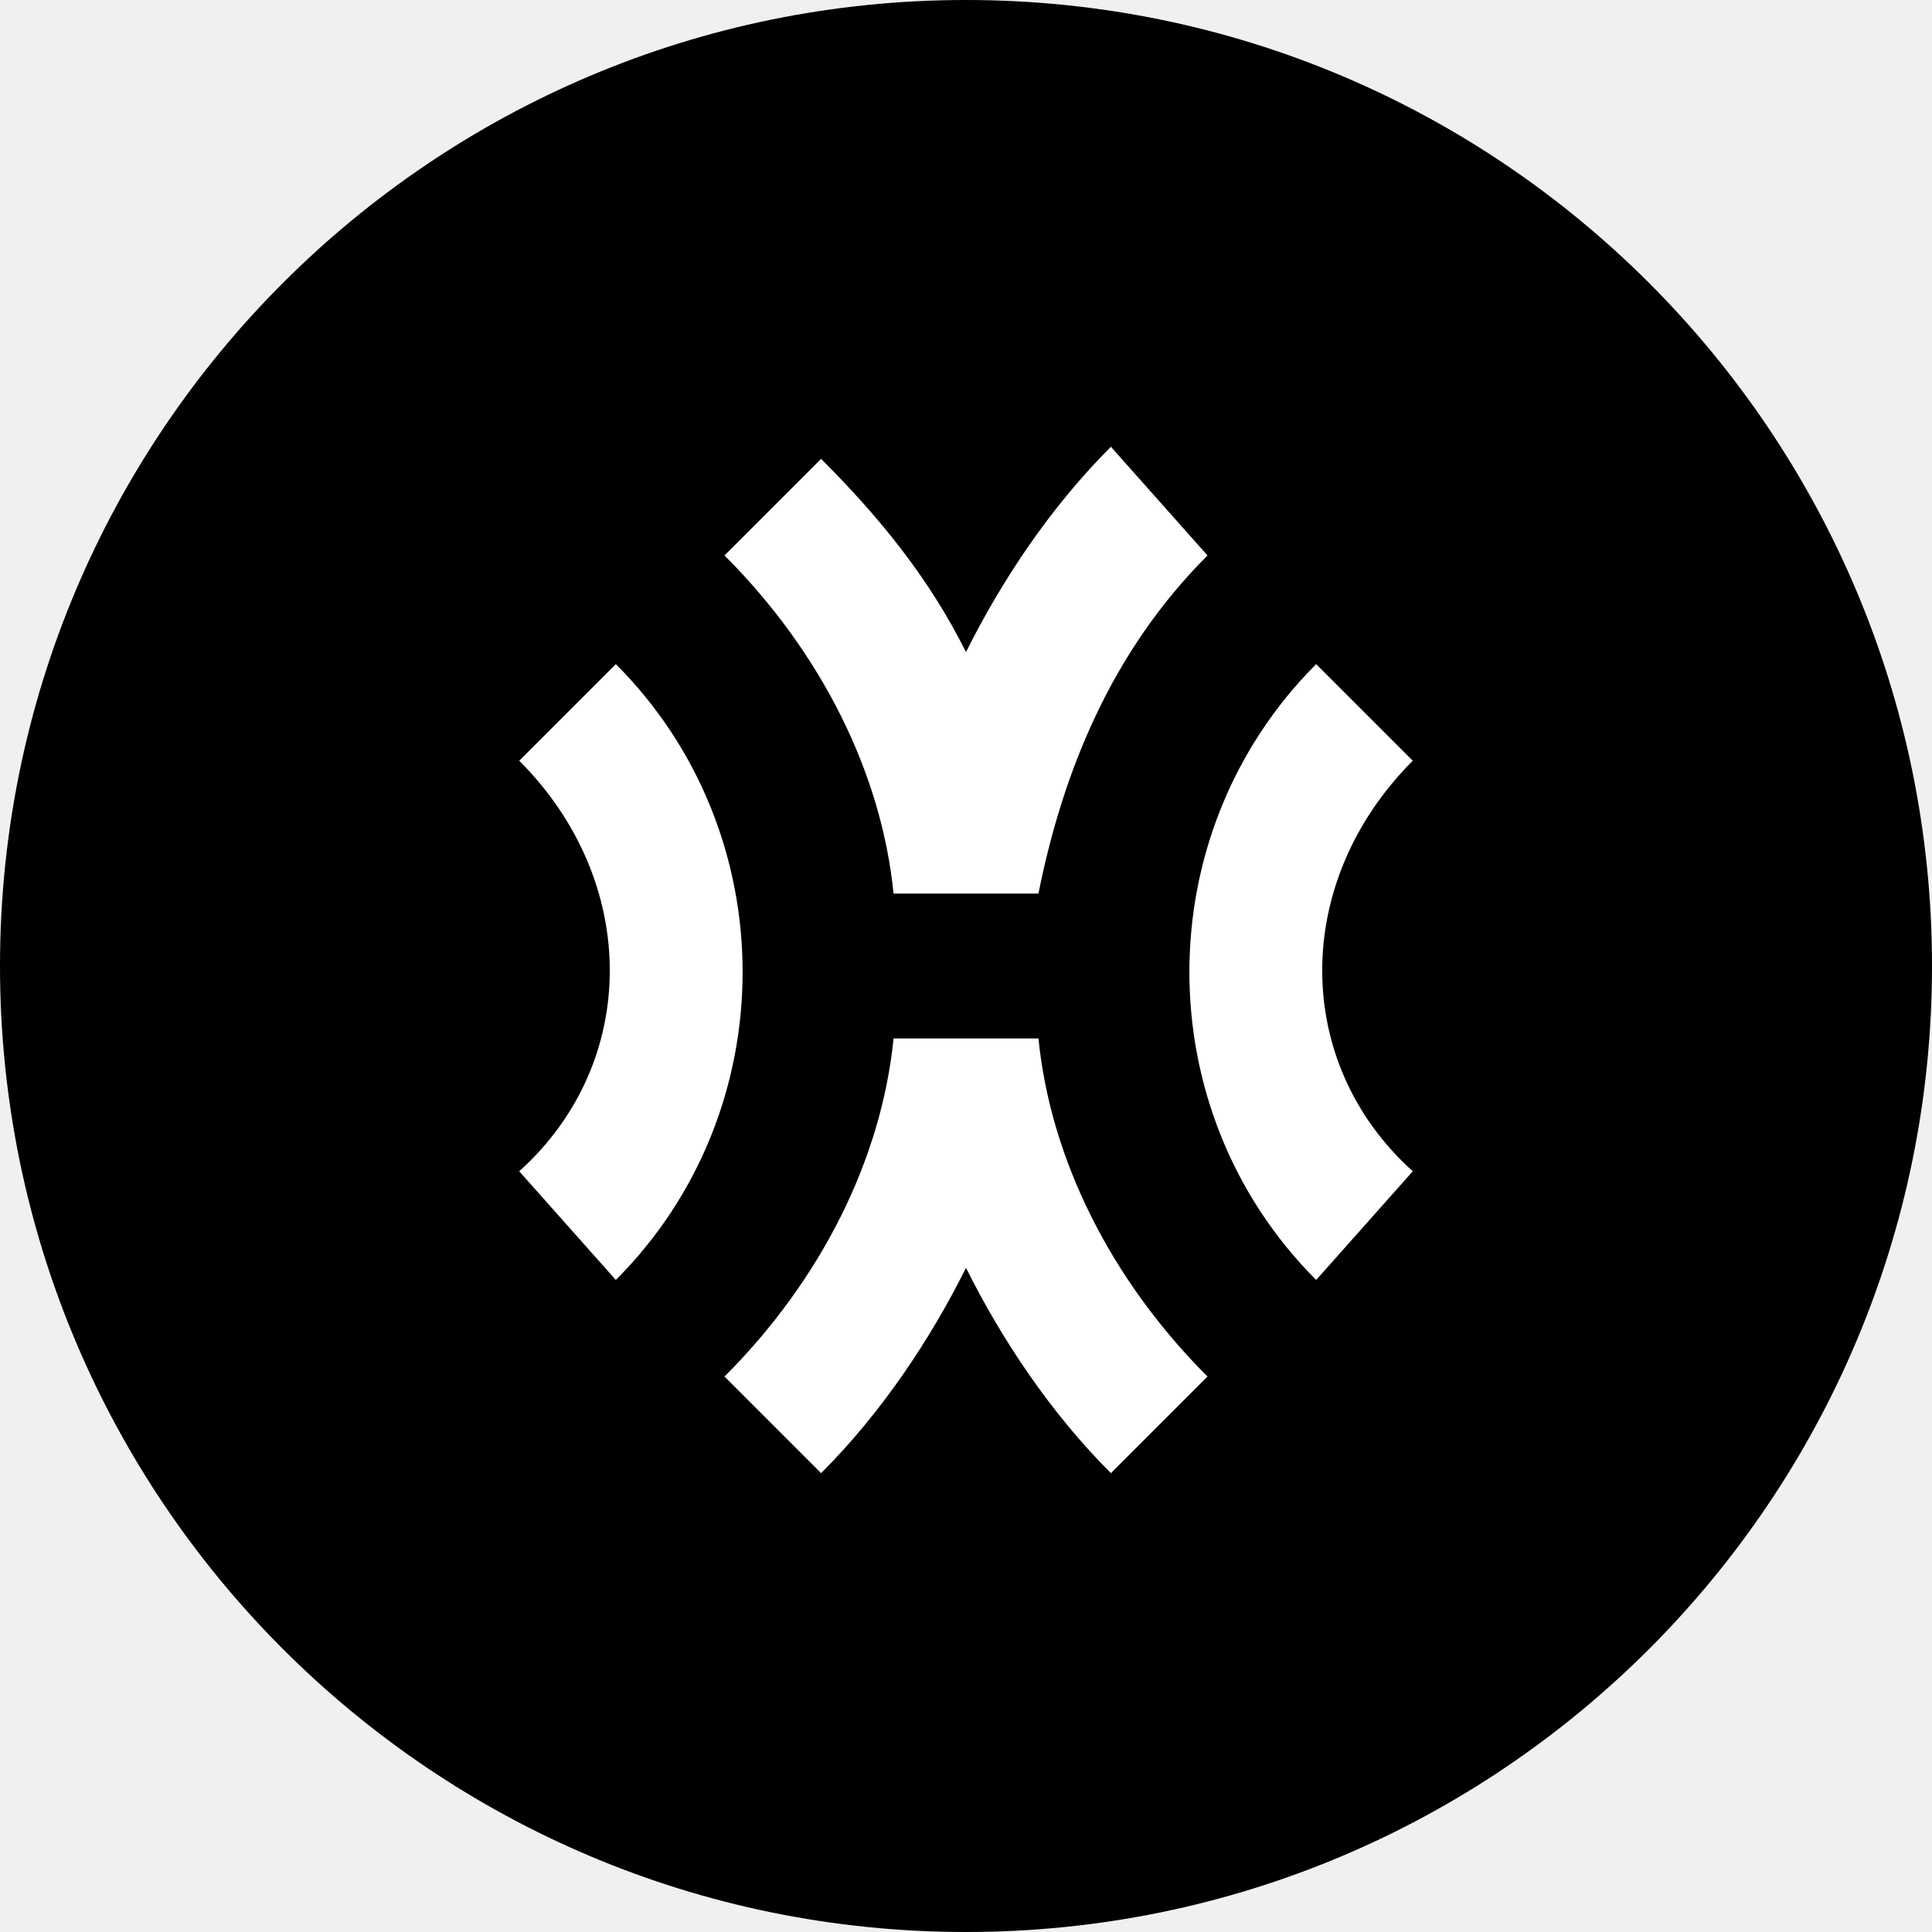
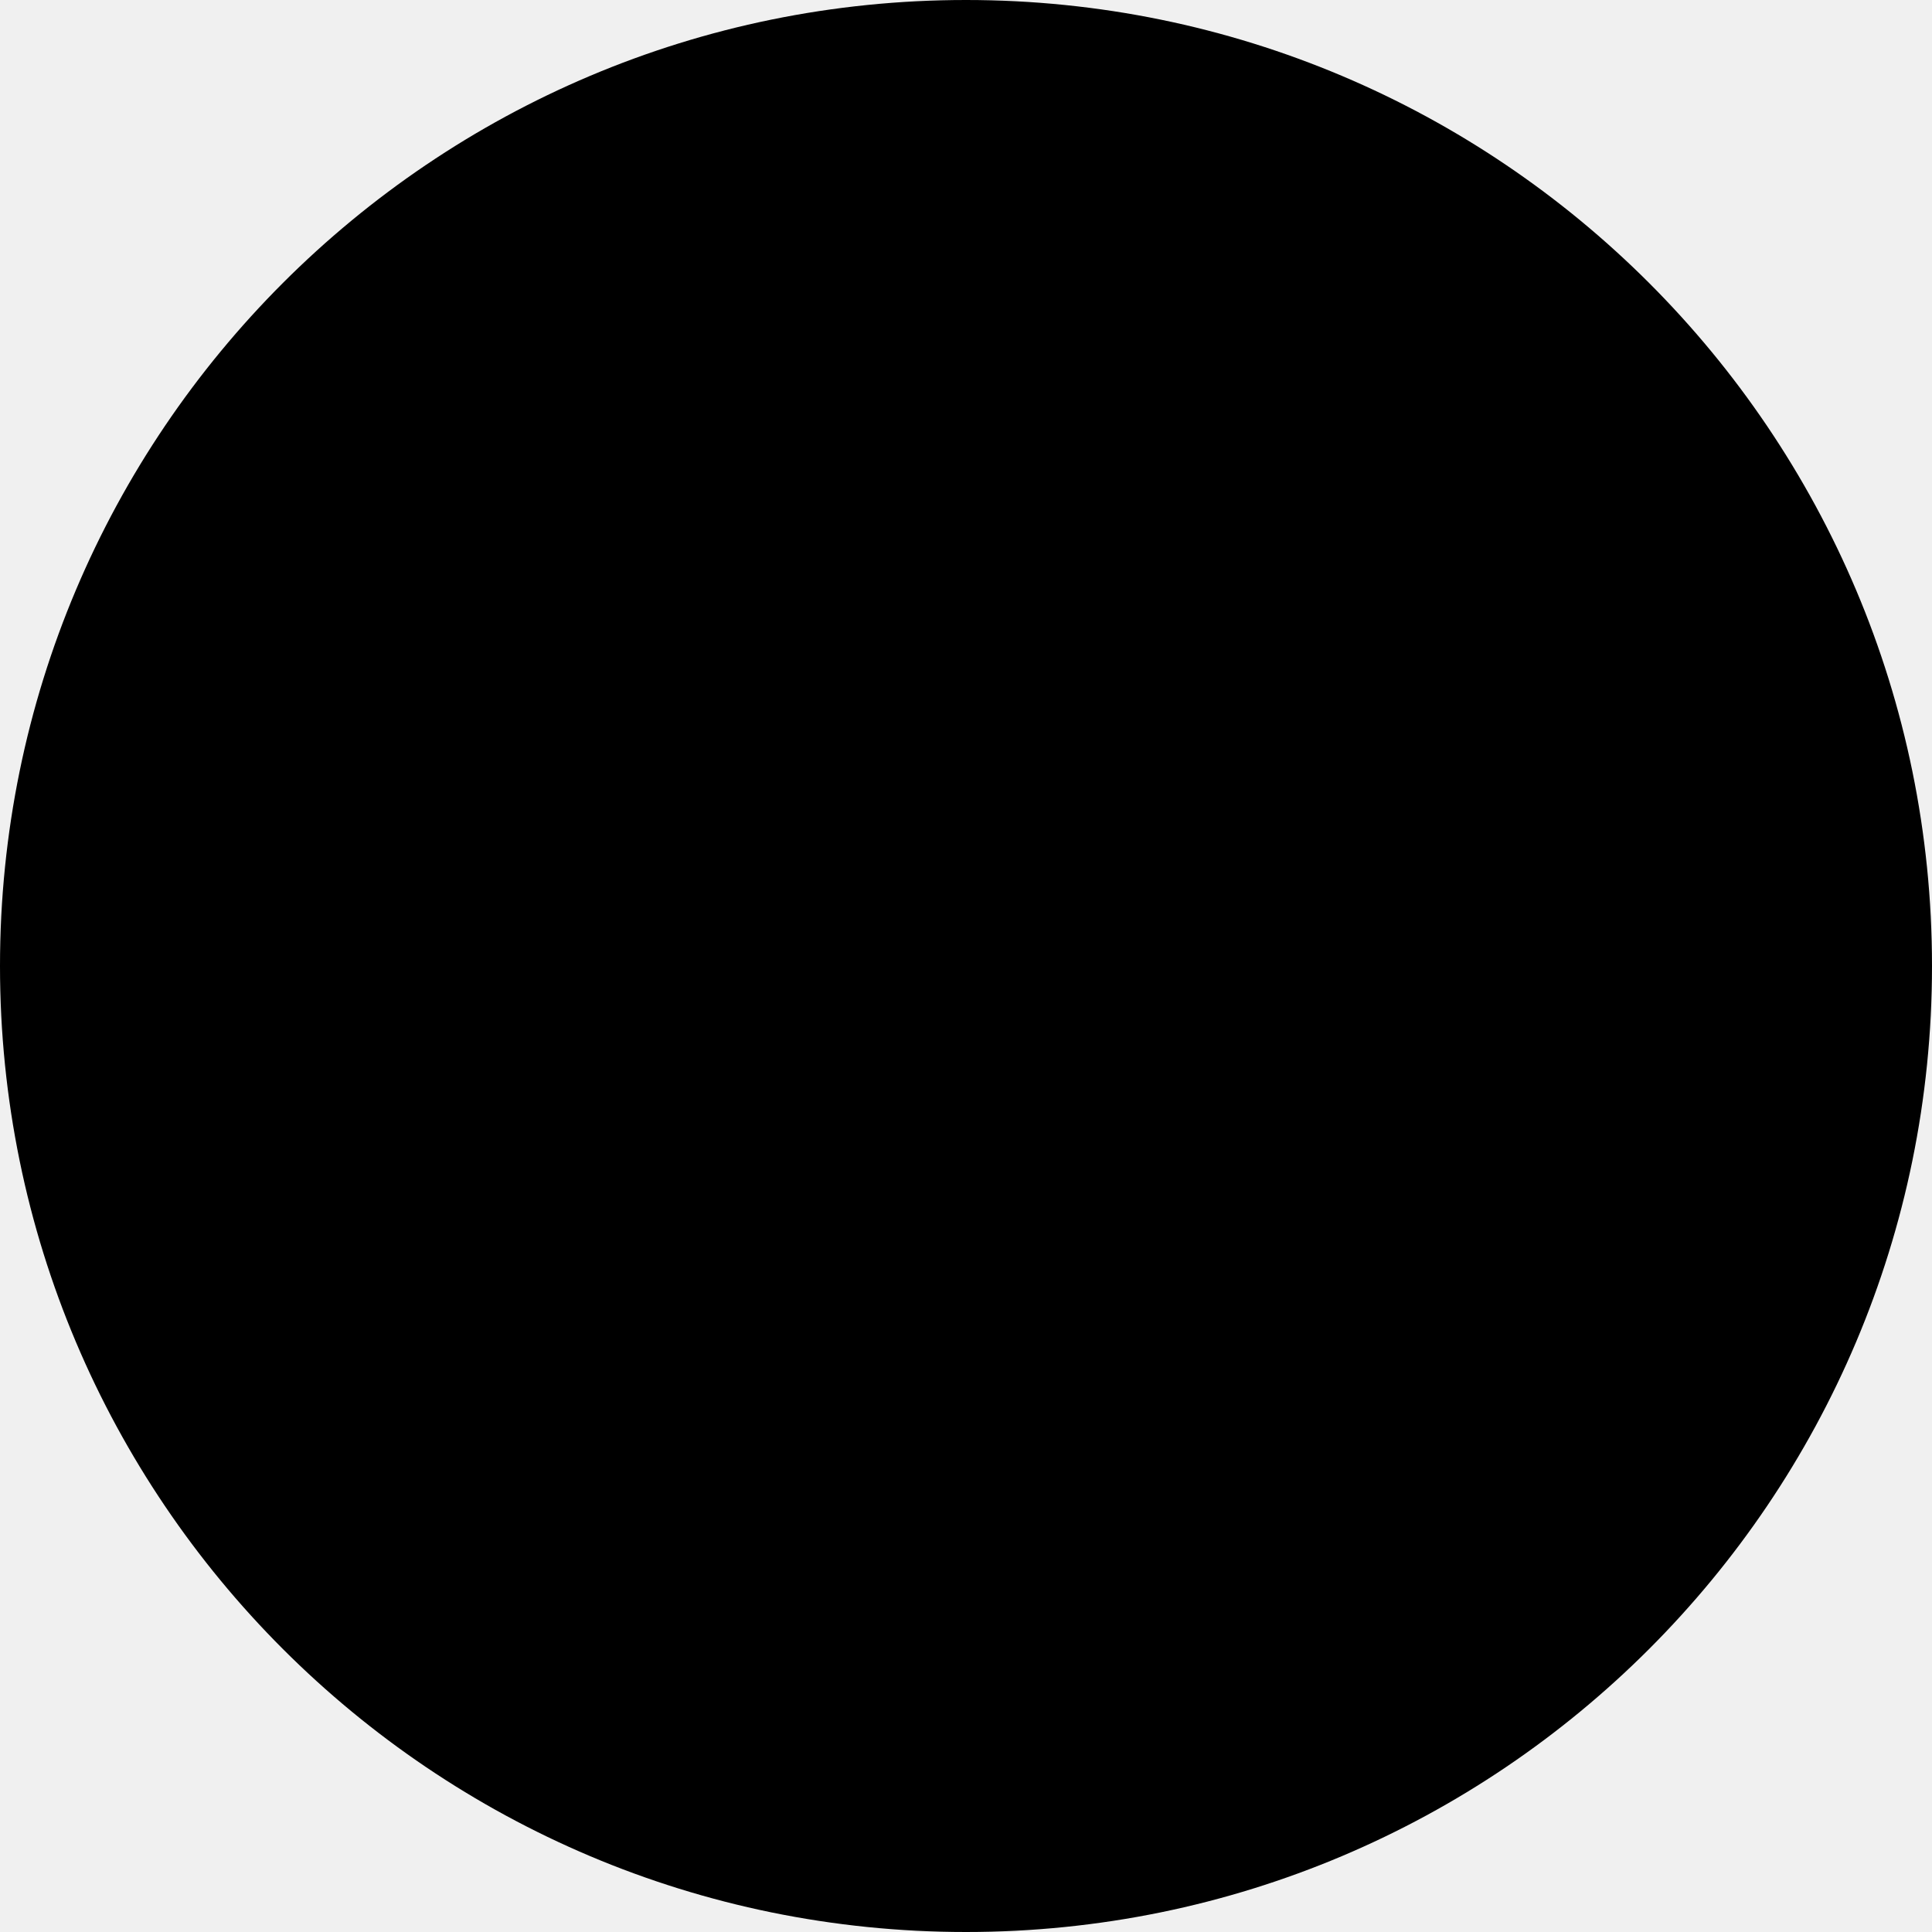
<svg xmlns="http://www.w3.org/2000/svg" version="1.1" id="Calque_1" x="0px" y="0px" viewBox="0 0 32 32" style="enable-background:new 0 0 32 32;" xml:space="preserve" width="32px" height="32px">
  <style type="text/css">
	.st0{fill-rule:evenodd;clip-rule:evenodd;}
	.st1{fill-rule:evenodd;clip-rule:evenodd;fill:#FFFFFF;}
</style>
  <g>
-     <circle class="st0" cx="16" cy="16" r="16" />
-     <path class="st1" d="M17.2,17.2c0.2,2,1.2,4,2.8,5.6l-1.6,1.6c-1-1-1.8-2.2-2.4-3.4c-0.6,1.2-1.4,2.4-2.4,3.4L12,22.8   c1.6-1.6,2.6-3.6,2.8-5.6C14.8,17.2,17.2,17.2,17.2,17.2z M10.2,21.2c2.8-2.8,2.8-7.4,0-10.2l-1.6,1.6c2,2,2,5,0,6.8L10.2,21.2   L10.2,21.2z M21.8,21.2c-2.8-2.8-2.8-7.4,0-10.2l1.6,1.6c-2,2-2,5,0,6.8L21.8,21.2L21.8,21.2z M14.8,14.8c-0.2-2-1.2-4-2.8-5.6   l1.6-1.6c1,1,1.8,2,2.4,3.2c0.6-1.2,1.4-2.4,2.4-3.4L20,9.2c-1.6,1.6-2.4,3.6-2.8,5.6H14.8L14.8,14.8z" />
+     <circle className="st0" cx="16" cy="16" r="16" />
+     <path className="st1" d="M17.2,17.2c0.2,2,1.2,4,2.8,5.6l-1.6,1.6c-1-1-1.8-2.2-2.4-3.4c-0.6,1.2-1.4,2.4-2.4,3.4L12,22.8   c1.6-1.6,2.6-3.6,2.8-5.6C14.8,17.2,17.2,17.2,17.2,17.2z M10.2,21.2c2.8-2.8,2.8-7.4,0-10.2l-1.6,1.6c2,2,2,5,0,6.8L10.2,21.2   L10.2,21.2z M21.8,21.2c-2.8-2.8-2.8-7.4,0-10.2l1.6,1.6c-2,2-2,5,0,6.8L21.8,21.2L21.8,21.2z M14.8,14.8c-0.2-2-1.2-4-2.8-5.6   l1.6-1.6c1,1,1.8,2,2.4,3.2c0.6-1.2,1.4-2.4,2.4-3.4L20,9.2c-1.6,1.6-2.4,3.6-2.8,5.6H14.8L14.8,14.8z" />
  </g>
</svg>
